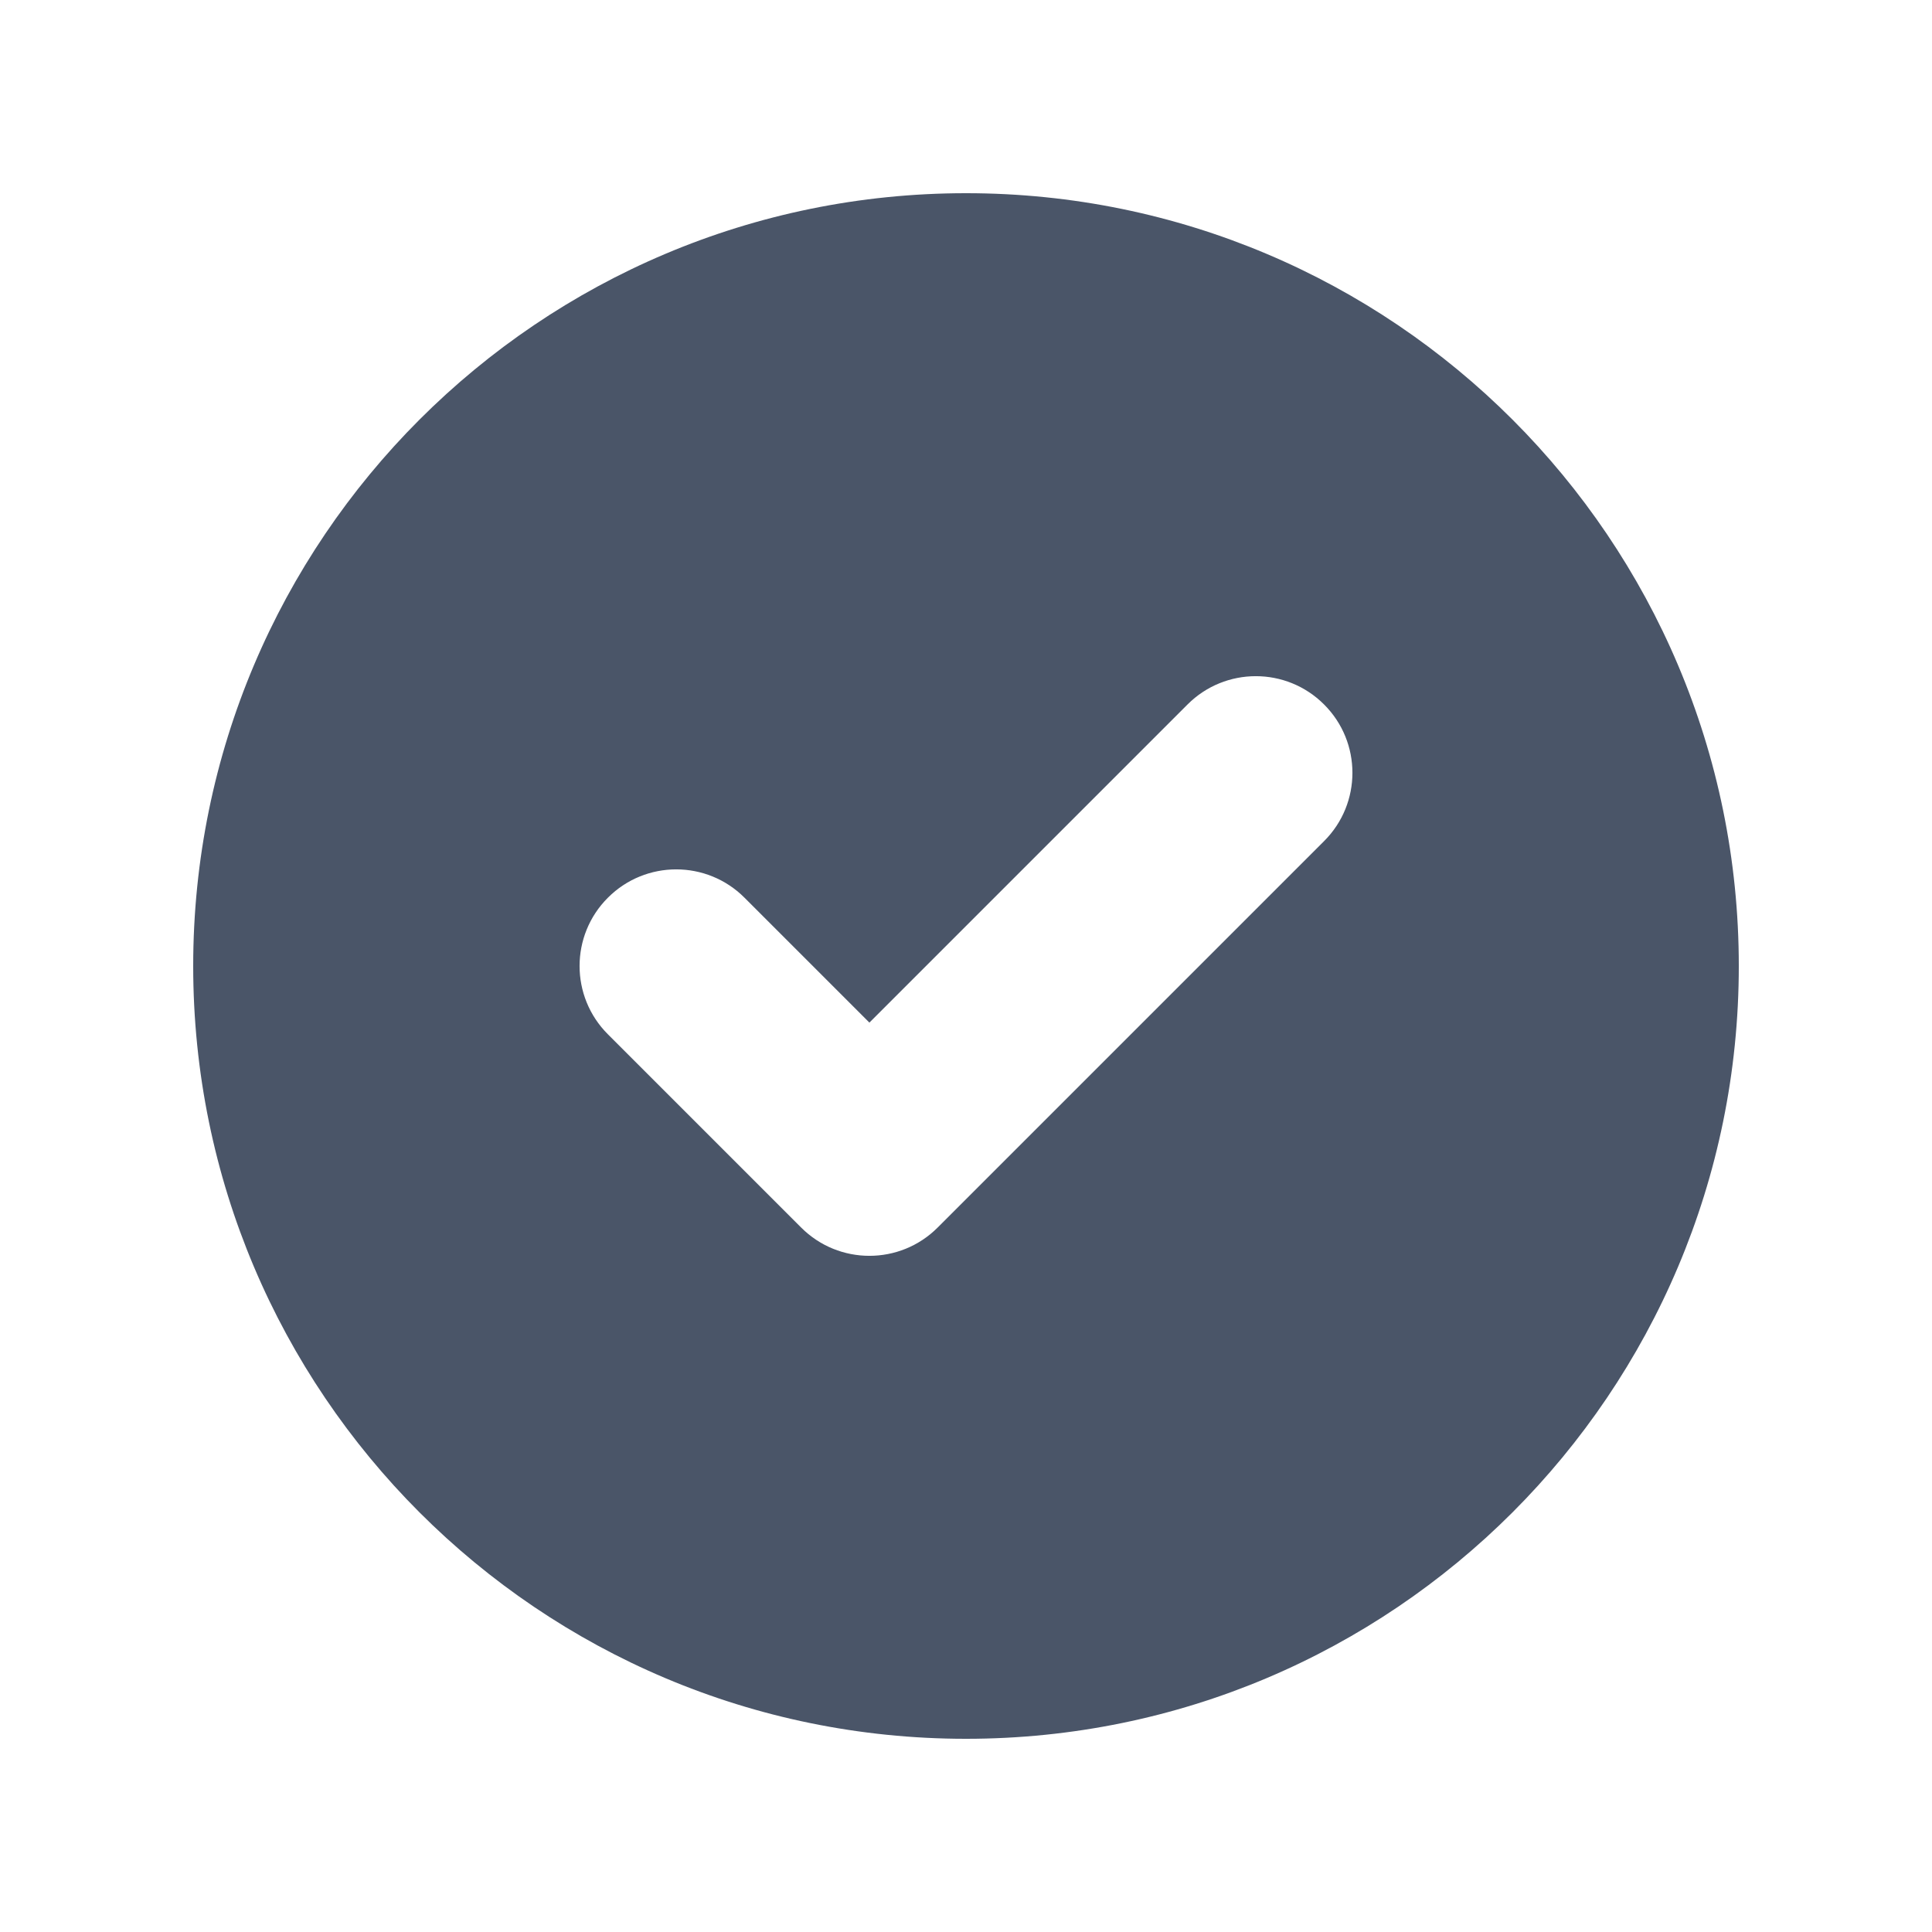
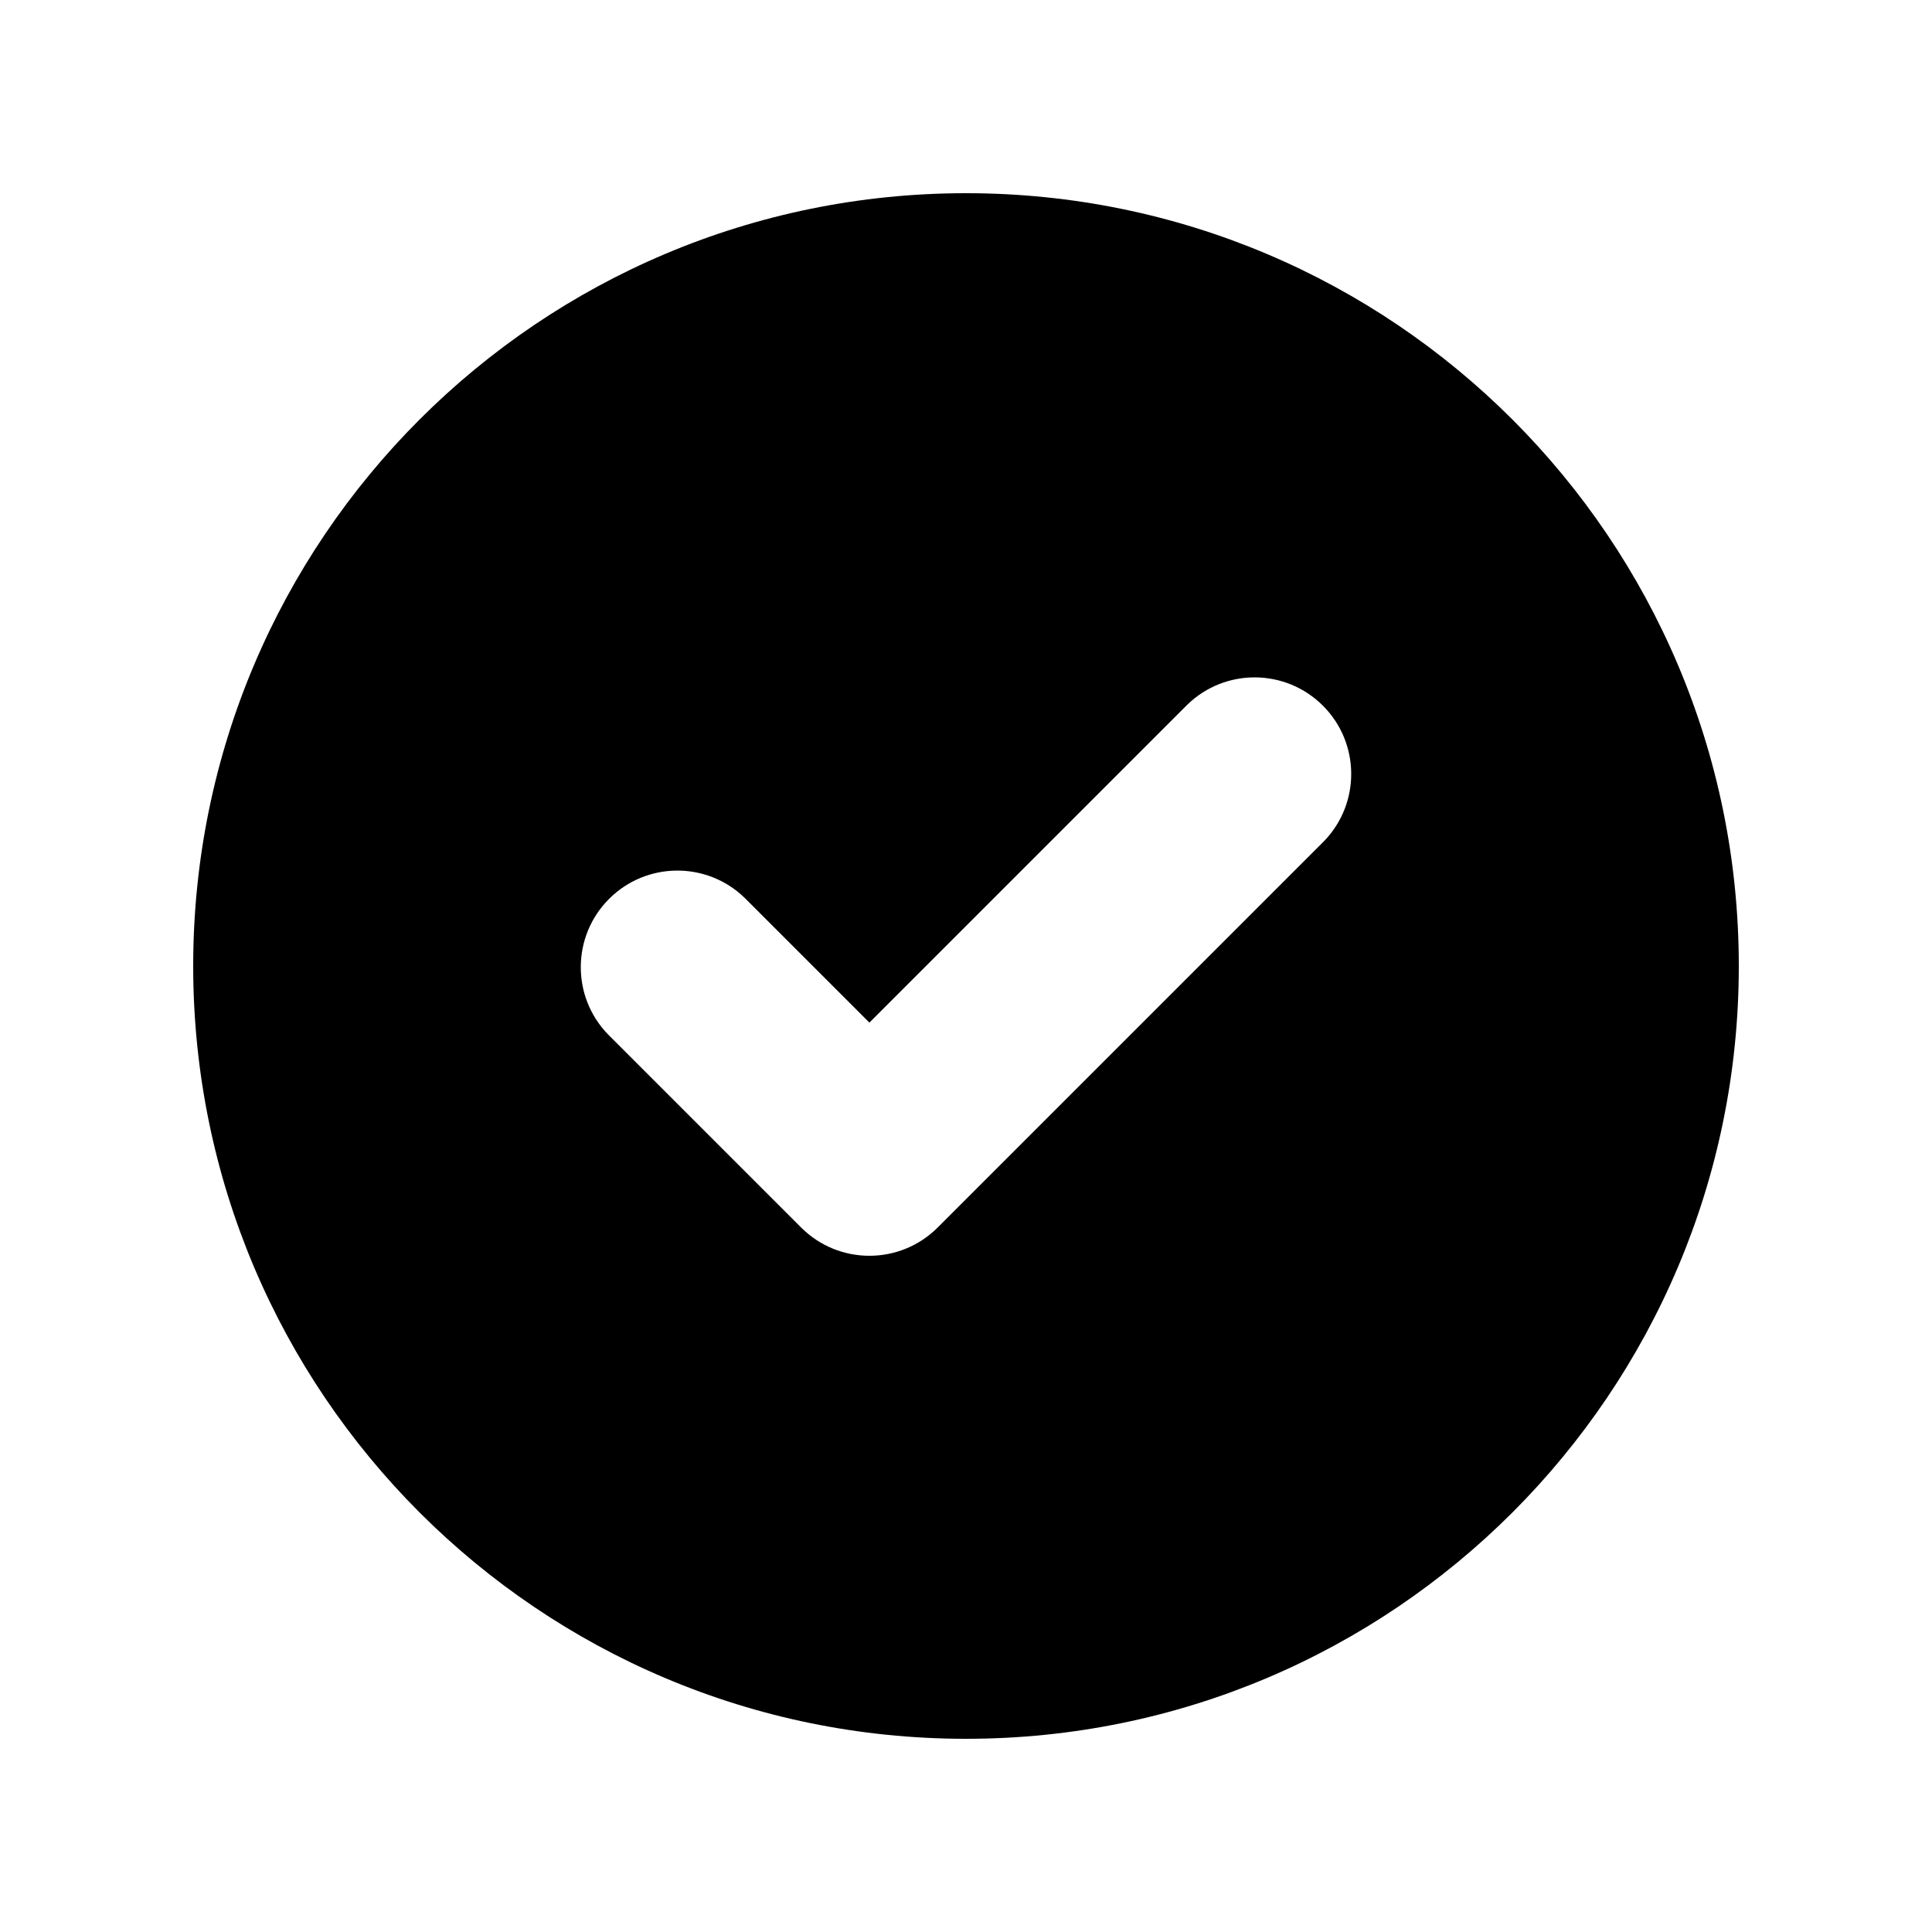
- <svg xmlns="http://www.w3.org/2000/svg" width="20" height="20" viewBox="0 0 20 20" fill="none">
-   <path fill-rule="evenodd" clip-rule="evenodd" d="M10 18C14.418 18 18 14.418 18 10C18 5.582 14.418 2 10 2C5.582 2 2 5.582 2 10C2 14.418 5.582 18 10 18ZM13.707 8.707C14.098 8.317 14.098 7.683 13.707 7.293C13.317 6.902 12.683 6.902 12.293 7.293L9 10.586L7.707 9.293C7.317 8.902 6.683 8.902 6.293 9.293C5.902 9.683 5.902 10.317 6.293 10.707L8.293 12.707C8.683 13.098 9.317 13.098 9.707 12.707L13.707 8.707Z" fill="#4A5568" />
+ <svg xmlns="http://www.w3.org/2000/svg" class="h-5 w-5" viewBox="0 0 20 20" fill="currentColor">
+   <path fill-rule="evenodd" d="M10 18a8 8 0 100-16 8 8 0 000 16zm3.707-9.293a1 1 0 00-1.414-1.414L9 10.586 7.707 9.293a1 1 0 00-1.414 1.414l2 2a1 1 0 001.414 0l4-4z" clip-rule="evenodd" />
</svg>
